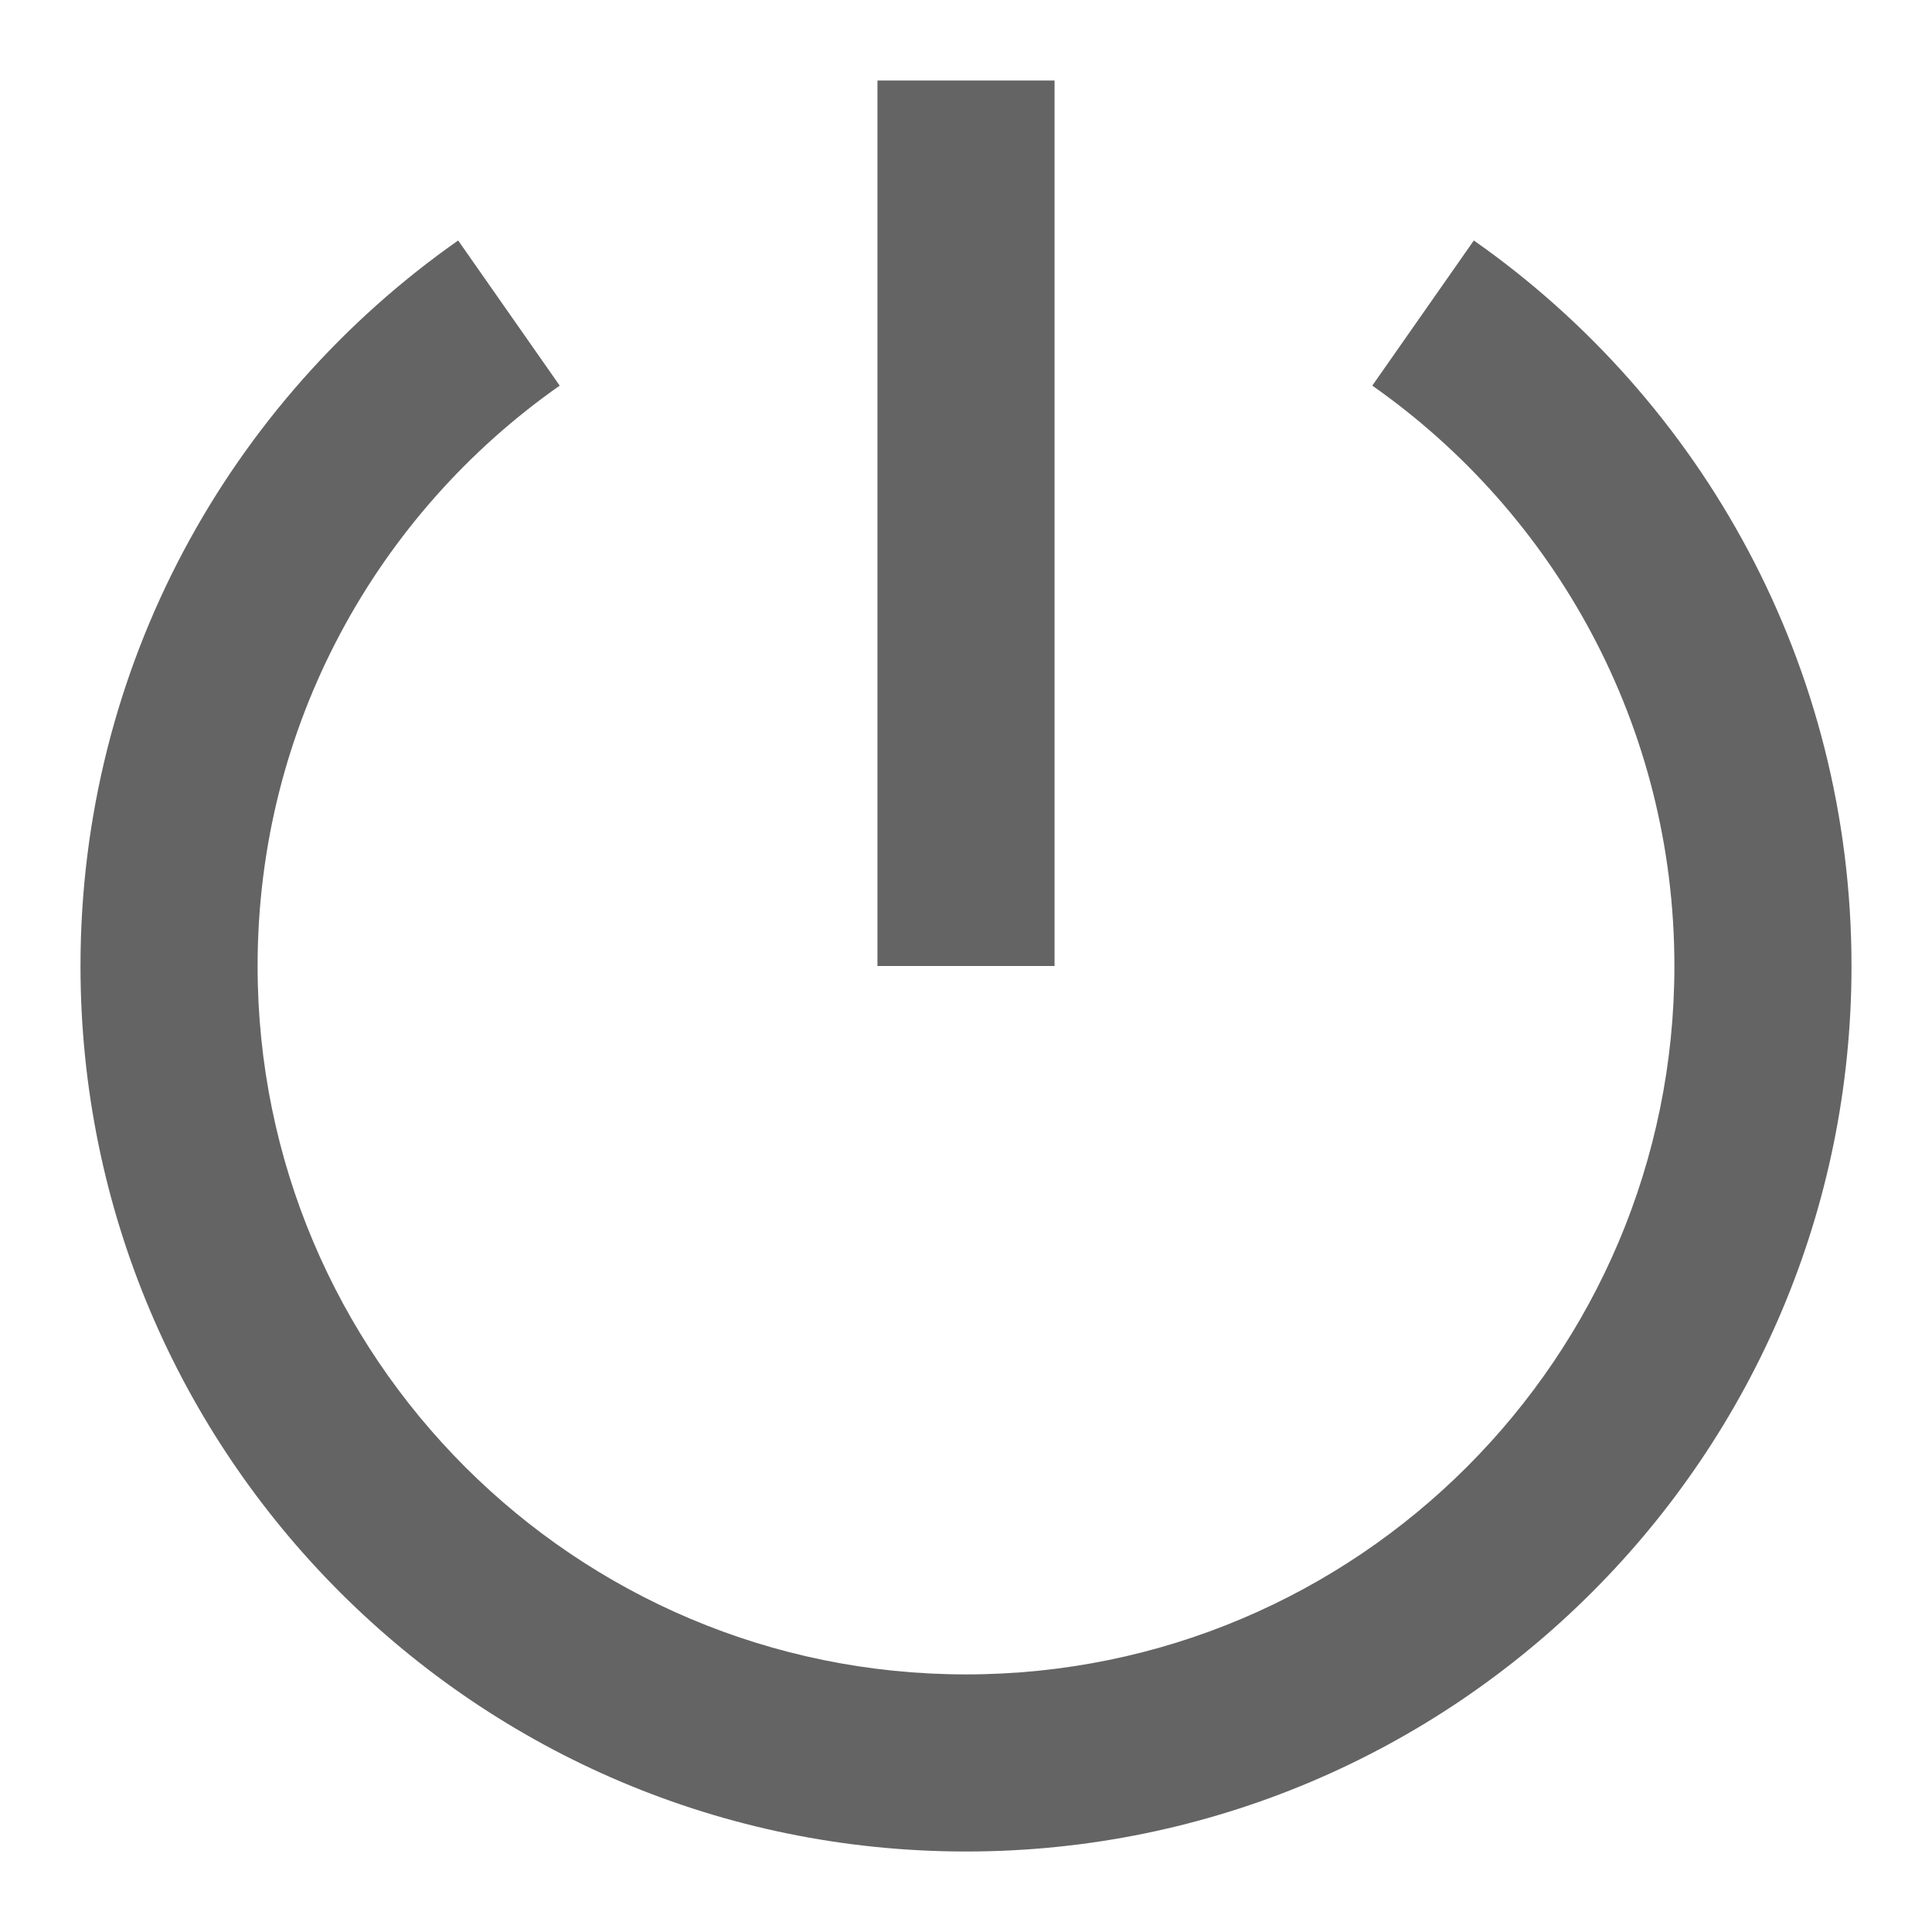
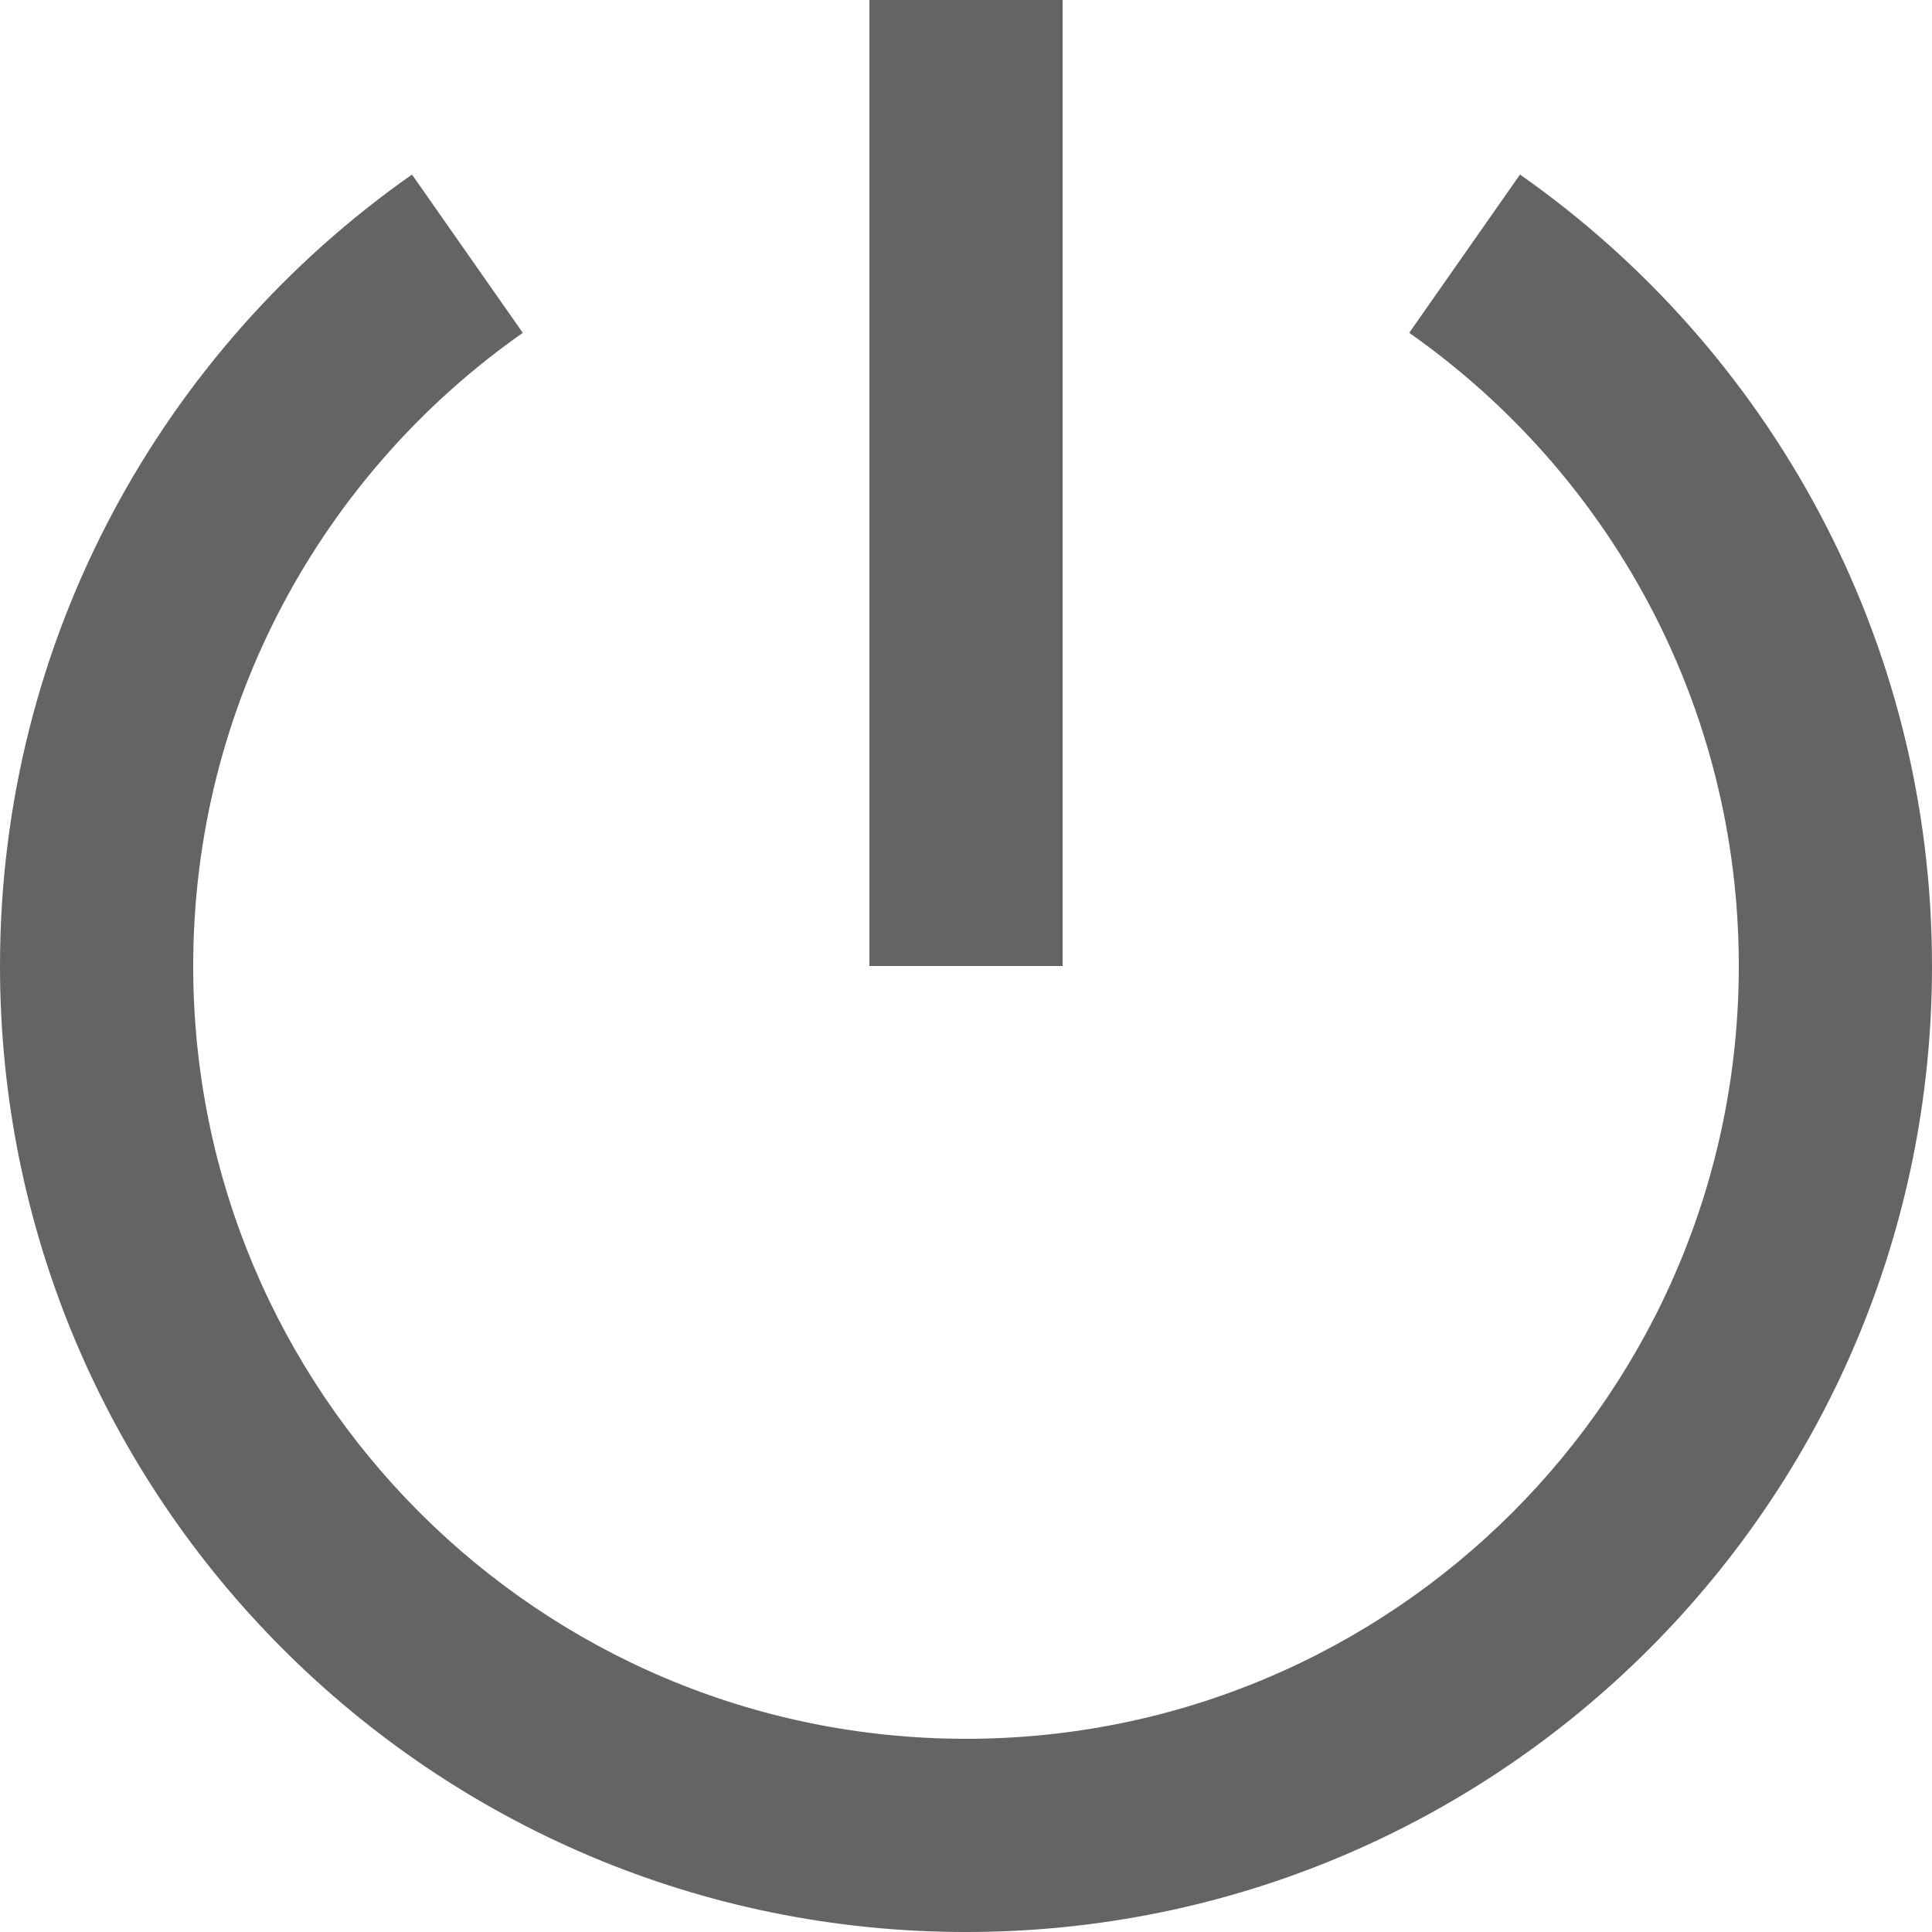
- <svg xmlns="http://www.w3.org/2000/svg" width="24" height="24" viewBox="0 0 24 24" fill="none">
-   <path transform="translate(1 1) scale(0.9166667)" d="M5.118 2.168L6.494 4.135C4.019 5.871 2.4 8.746 2.4 12C2.4 17.302 6.698 21.6 12 21.6C17.302 21.6 21.6 17.302 21.6 12C21.6 8.746 19.981 5.871 17.506 4.135L18.882 2.168C21.977 4.339 24 7.933 24 12C24 18.627 18.627 24 12 24C5.373 24 0 18.627 0 12C0 7.933 2.023 4.339 5.118 2.168ZM10.8 12V0H13.2V12H10.8Z" fill="#646464" />
+ <svg xmlns="http://www.w3.org/2000/svg" width="200" height="200" viewBox="0 0 200 200">
+   <path id="Path" fill="#646464" stroke="none" d="M 42.649 18.07 L 54.119 34.456 C 33.488 48.925 20 72.887 20 100 C 20 144.183 55.817 180 100 180 C 144.183 180 180 144.183 180 100 C 180 72.887 166.512 48.925 145.881 34.456 L 157.351 18.07 C 183.141 36.156 200 66.109 200 100 C 200 155.228 155.228 200 100 200 C 44.772 200 0 155.228 0 100 C -0 66.109 16.859 36.156 42.649 18.07 Z M 90 100 L 90 0 L 110 0 L 110 100 L 90 100 Z" />
</svg>
